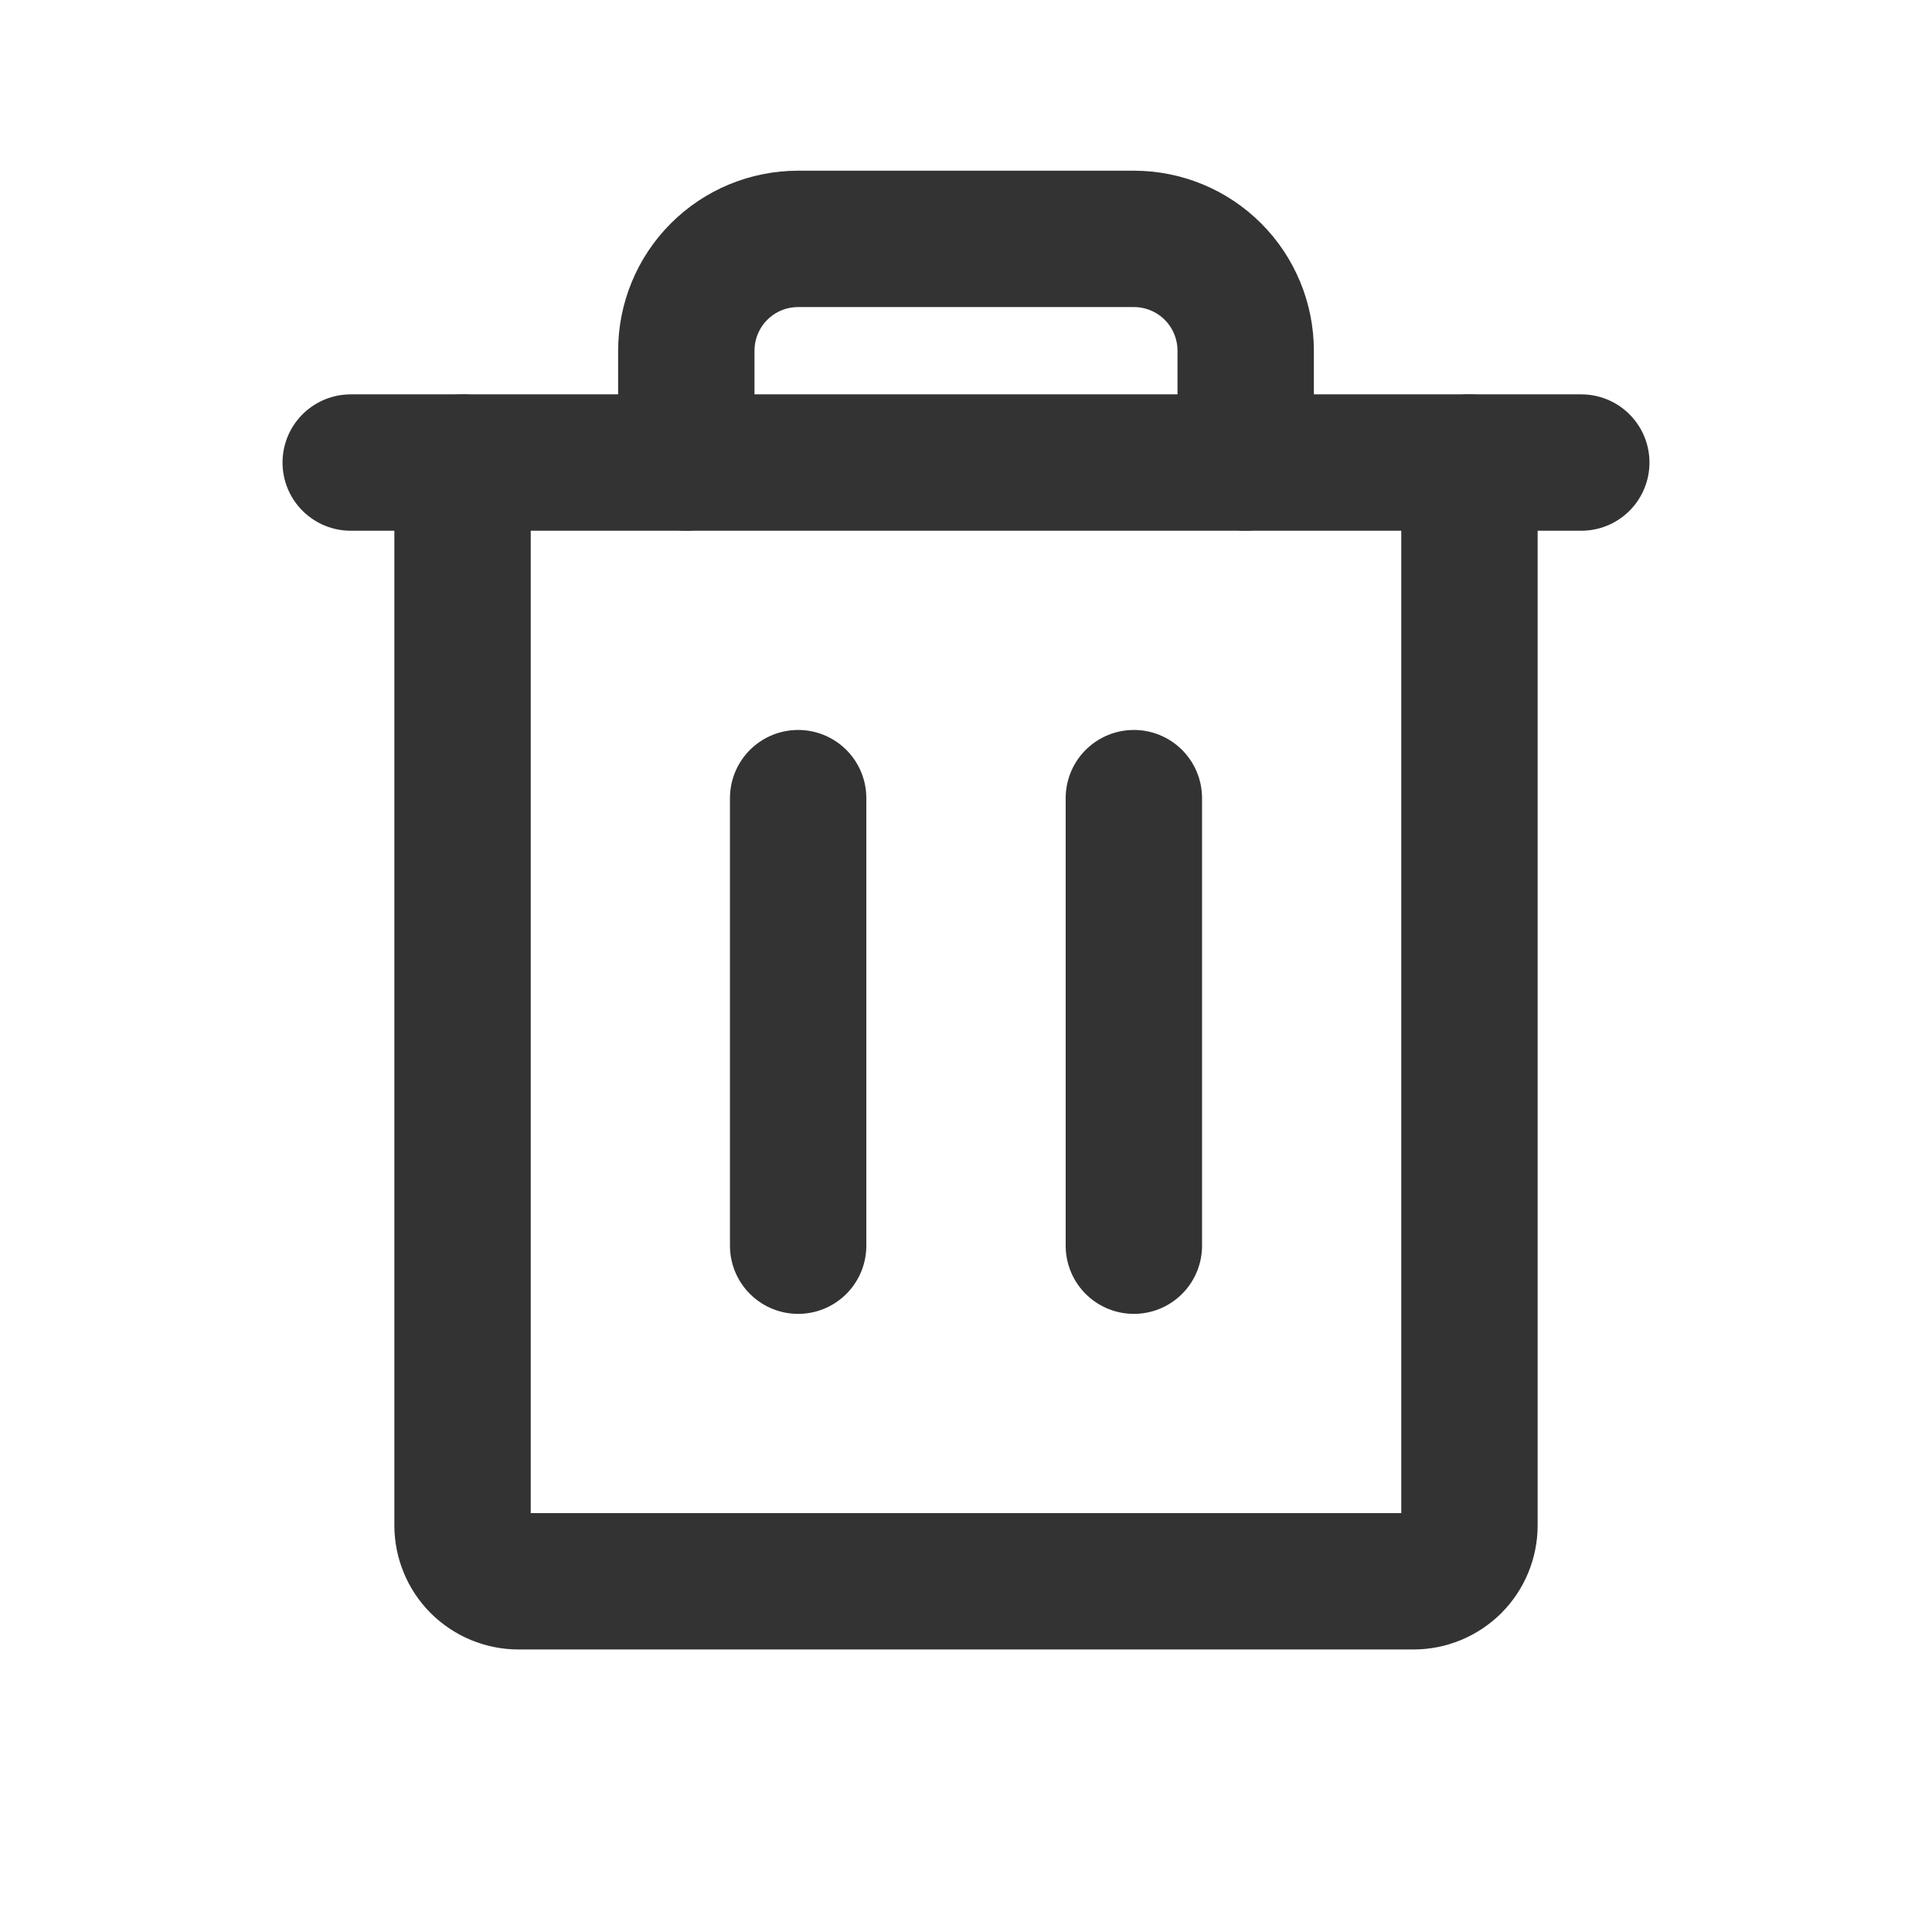
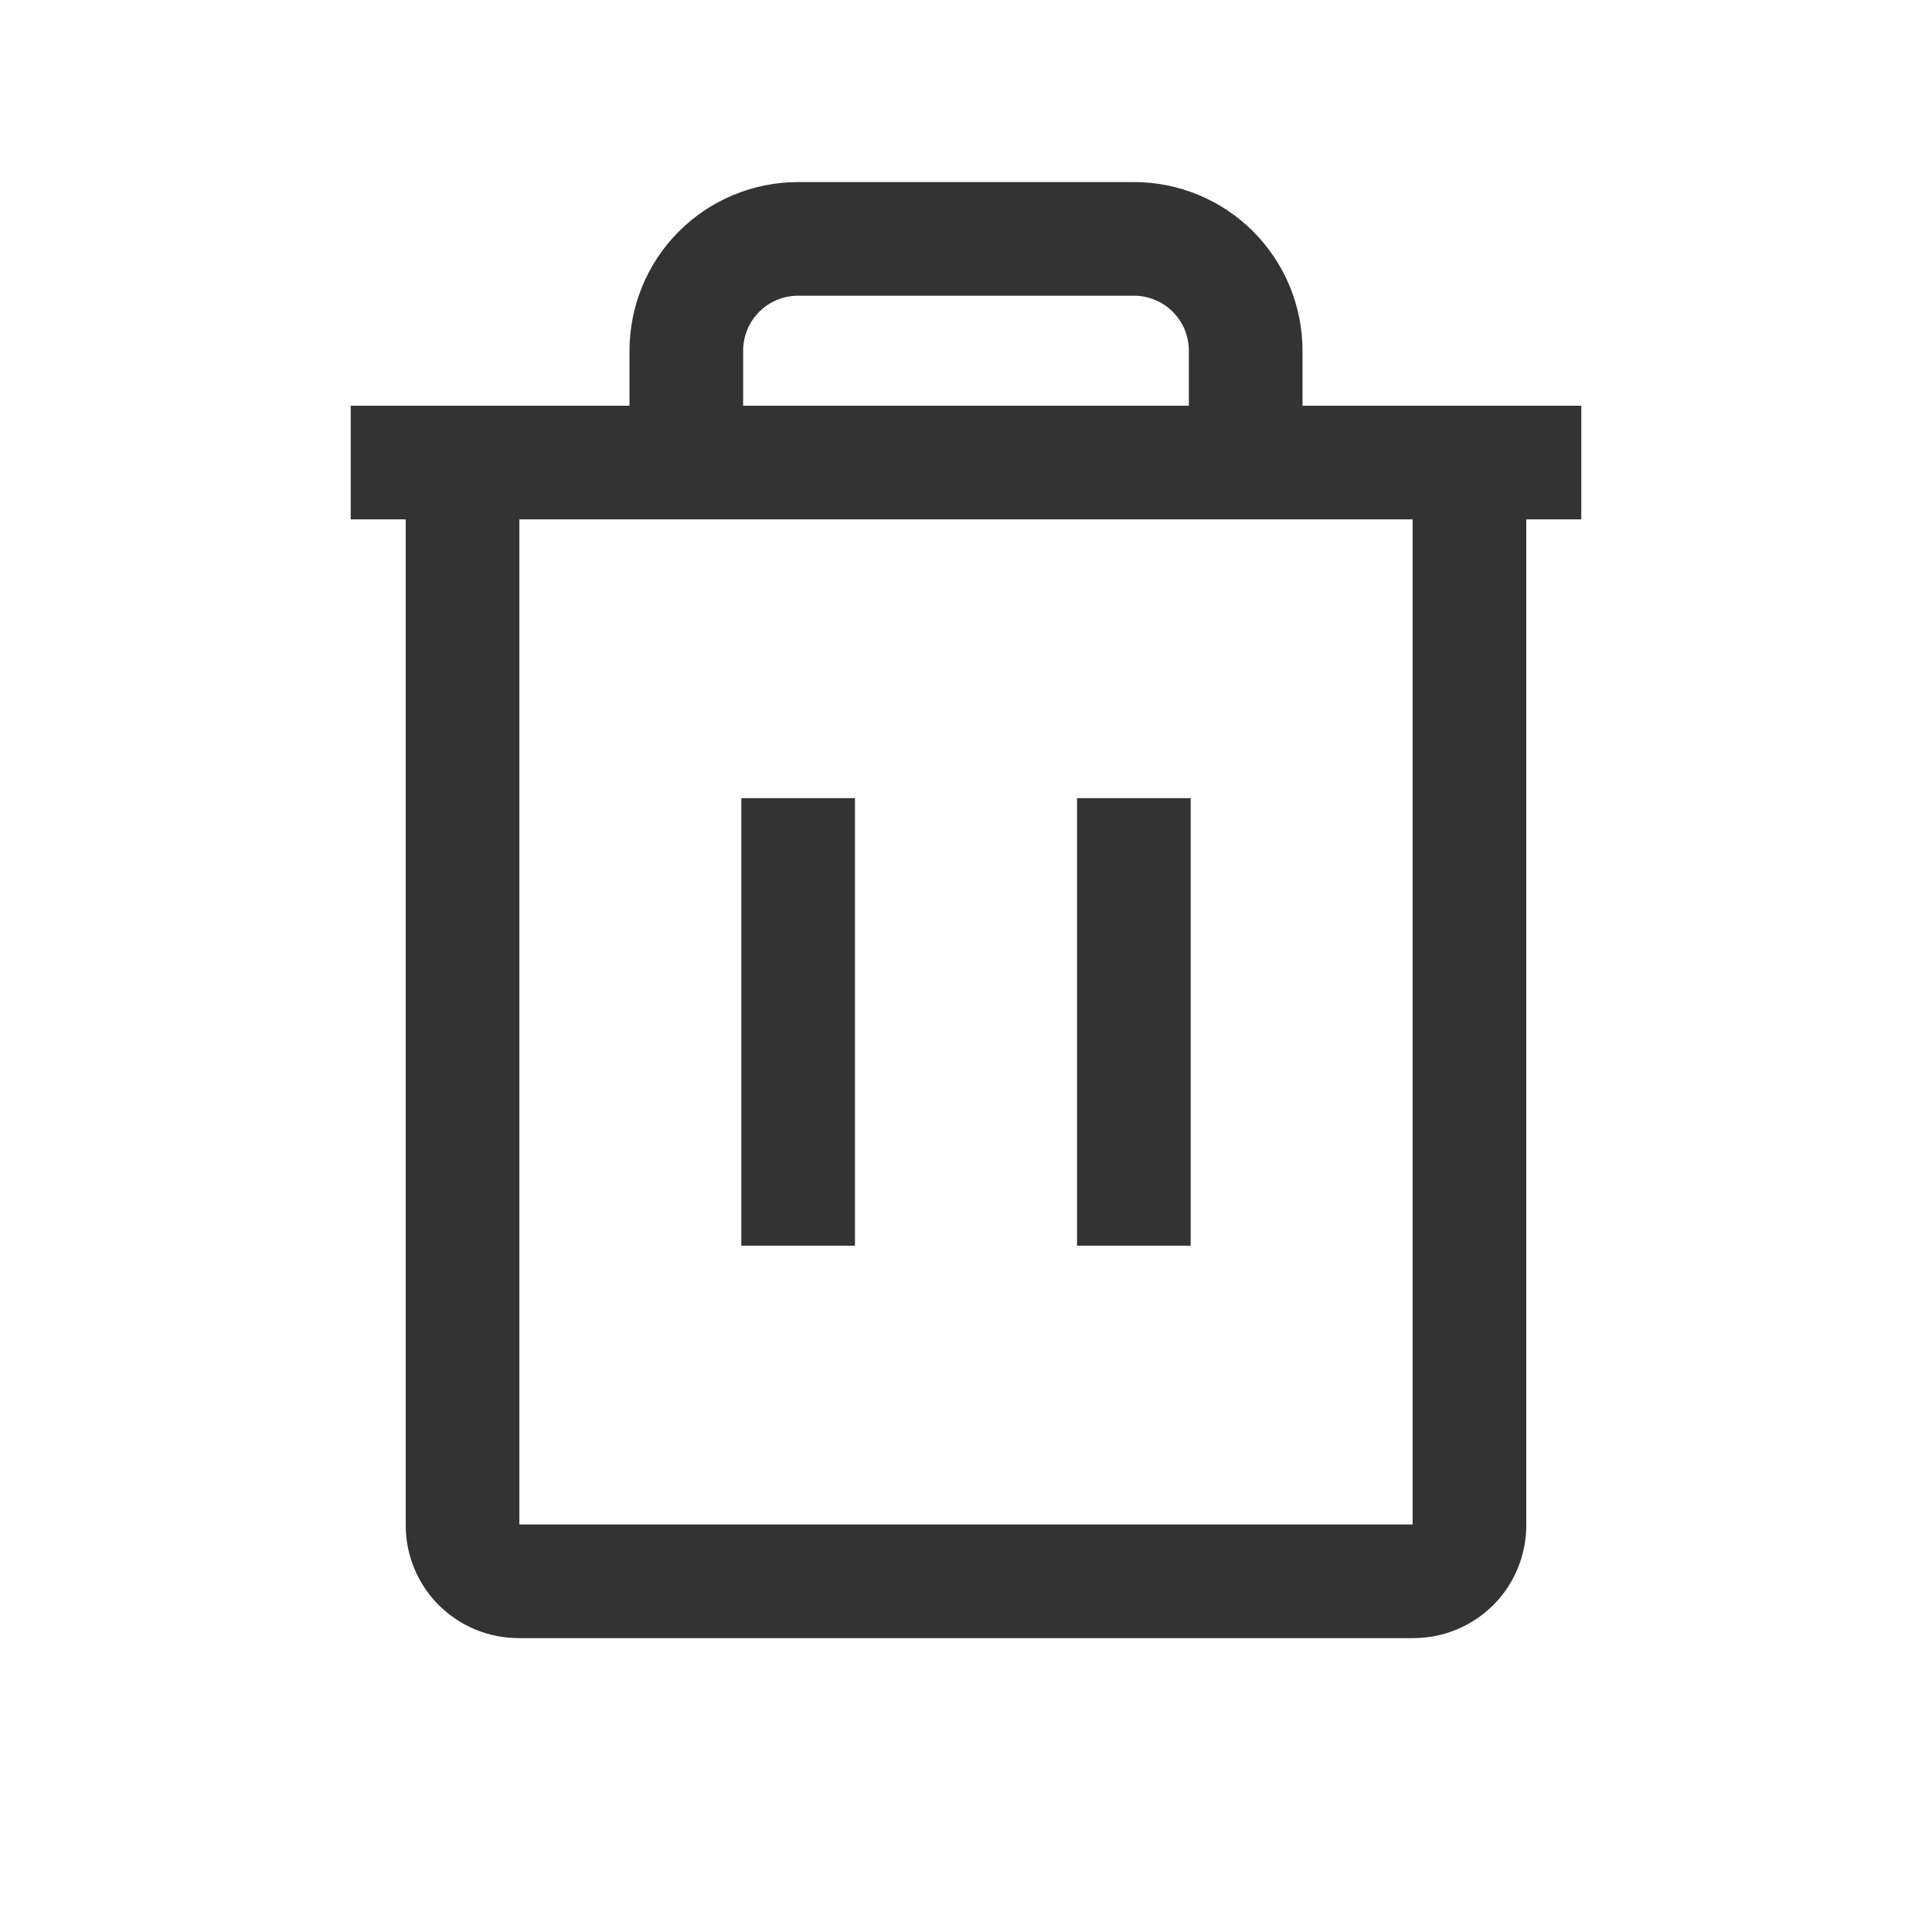
<svg xmlns="http://www.w3.org/2000/svg" width="17" height="17" viewBox="0 0 17 17" fill="none">
-   <path d="M13.914 4.07H3.086" stroke="#333333" stroke-width="1.2" stroke-linecap="round" stroke-linejoin="round" />
-   <path d="M7.023 7.023V10.961" stroke="#333333" stroke-width="1.2" stroke-linecap="round" stroke-linejoin="round" />
-   <path d="M9.977 7.023V10.961" stroke="#333333" stroke-width="1.2" stroke-linecap="round" stroke-linejoin="round" />
-   <path d="M12.93 4.07V13.422C12.93 13.552 12.878 13.678 12.786 13.77C12.693 13.862 12.568 13.914 12.438 13.914H4.562C4.432 13.914 4.307 13.862 4.214 13.77C4.122 13.678 4.07 13.552 4.07 13.422V4.07" stroke="#333333" stroke-width="1.2" stroke-linecap="round" stroke-linejoin="round" />
-   <path d="M10.961 4.07V3.086C10.961 2.825 10.857 2.574 10.673 2.39C10.488 2.205 10.238 2.102 9.977 2.102H7.023C6.762 2.102 6.512 2.205 6.327 2.39C6.143 2.574 6.039 2.825 6.039 3.086V4.07" stroke="#333333" stroke-width="1.2" stroke-linecap="round" stroke-linejoin="round" />
+   <path d="M13.914 4.07H3.086" stroke="#333333" strokeWidth="1.2" strokeLinecap="round" strokeLinejoin="round" />
+   <path d="M7.023 7.023V10.961" stroke="#333333" strokeWidth="1.2" strokeLinecap="round" strokeLinejoin="round" />
+   <path d="M9.977 7.023V10.961" stroke="#333333" strokeWidth="1.2" strokeLinecap="round" strokeLinejoin="round" />
+   <path d="M12.93 4.07V13.422C12.93 13.552 12.878 13.678 12.786 13.77C12.693 13.862 12.568 13.914 12.438 13.914H4.562C4.432 13.914 4.307 13.862 4.214 13.77C4.122 13.678 4.07 13.552 4.07 13.422V4.07" stroke="#333333" strokeWidth="1.2" strokeLinecap="round" strokeLinejoin="round" />
+   <path d="M10.961 4.07V3.086C10.961 2.825 10.857 2.574 10.673 2.39C10.488 2.205 10.238 2.102 9.977 2.102H7.023C6.762 2.102 6.512 2.205 6.327 2.39C6.143 2.574 6.039 2.825 6.039 3.086V4.07" stroke="#333333" strokeWidth="1.2" strokeLinecap="round" strokeLinejoin="round" />
</svg>
